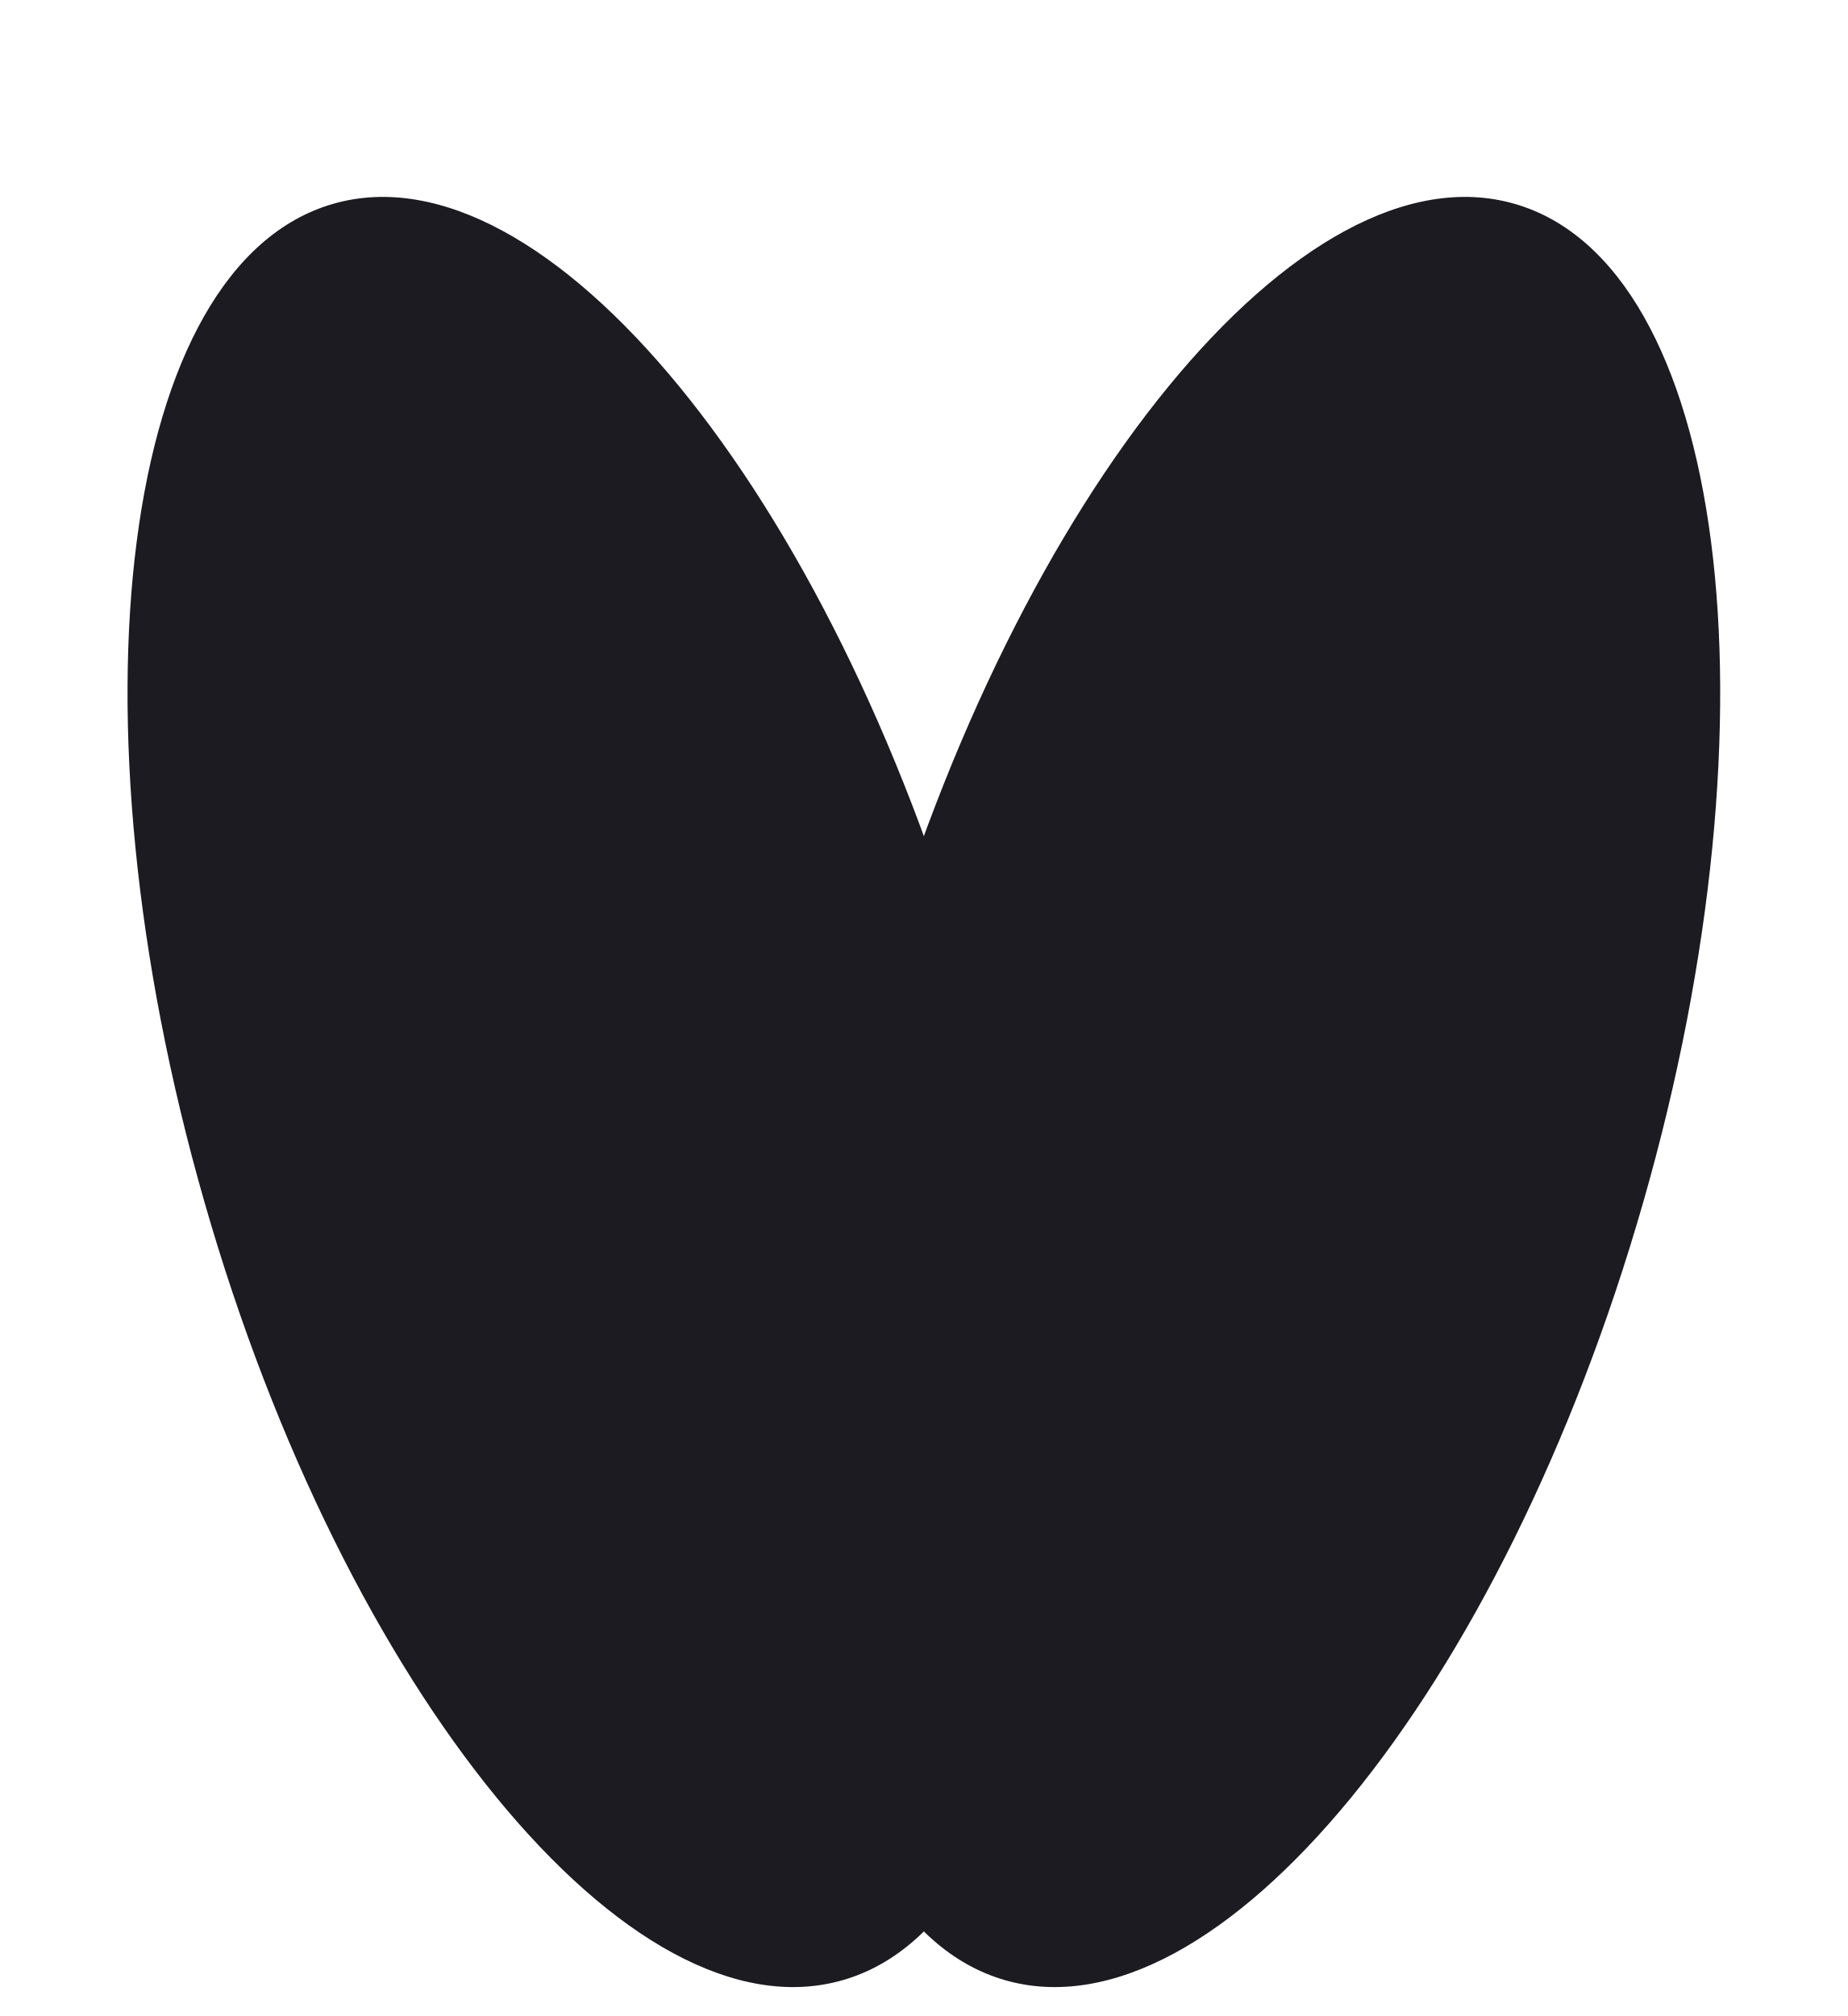
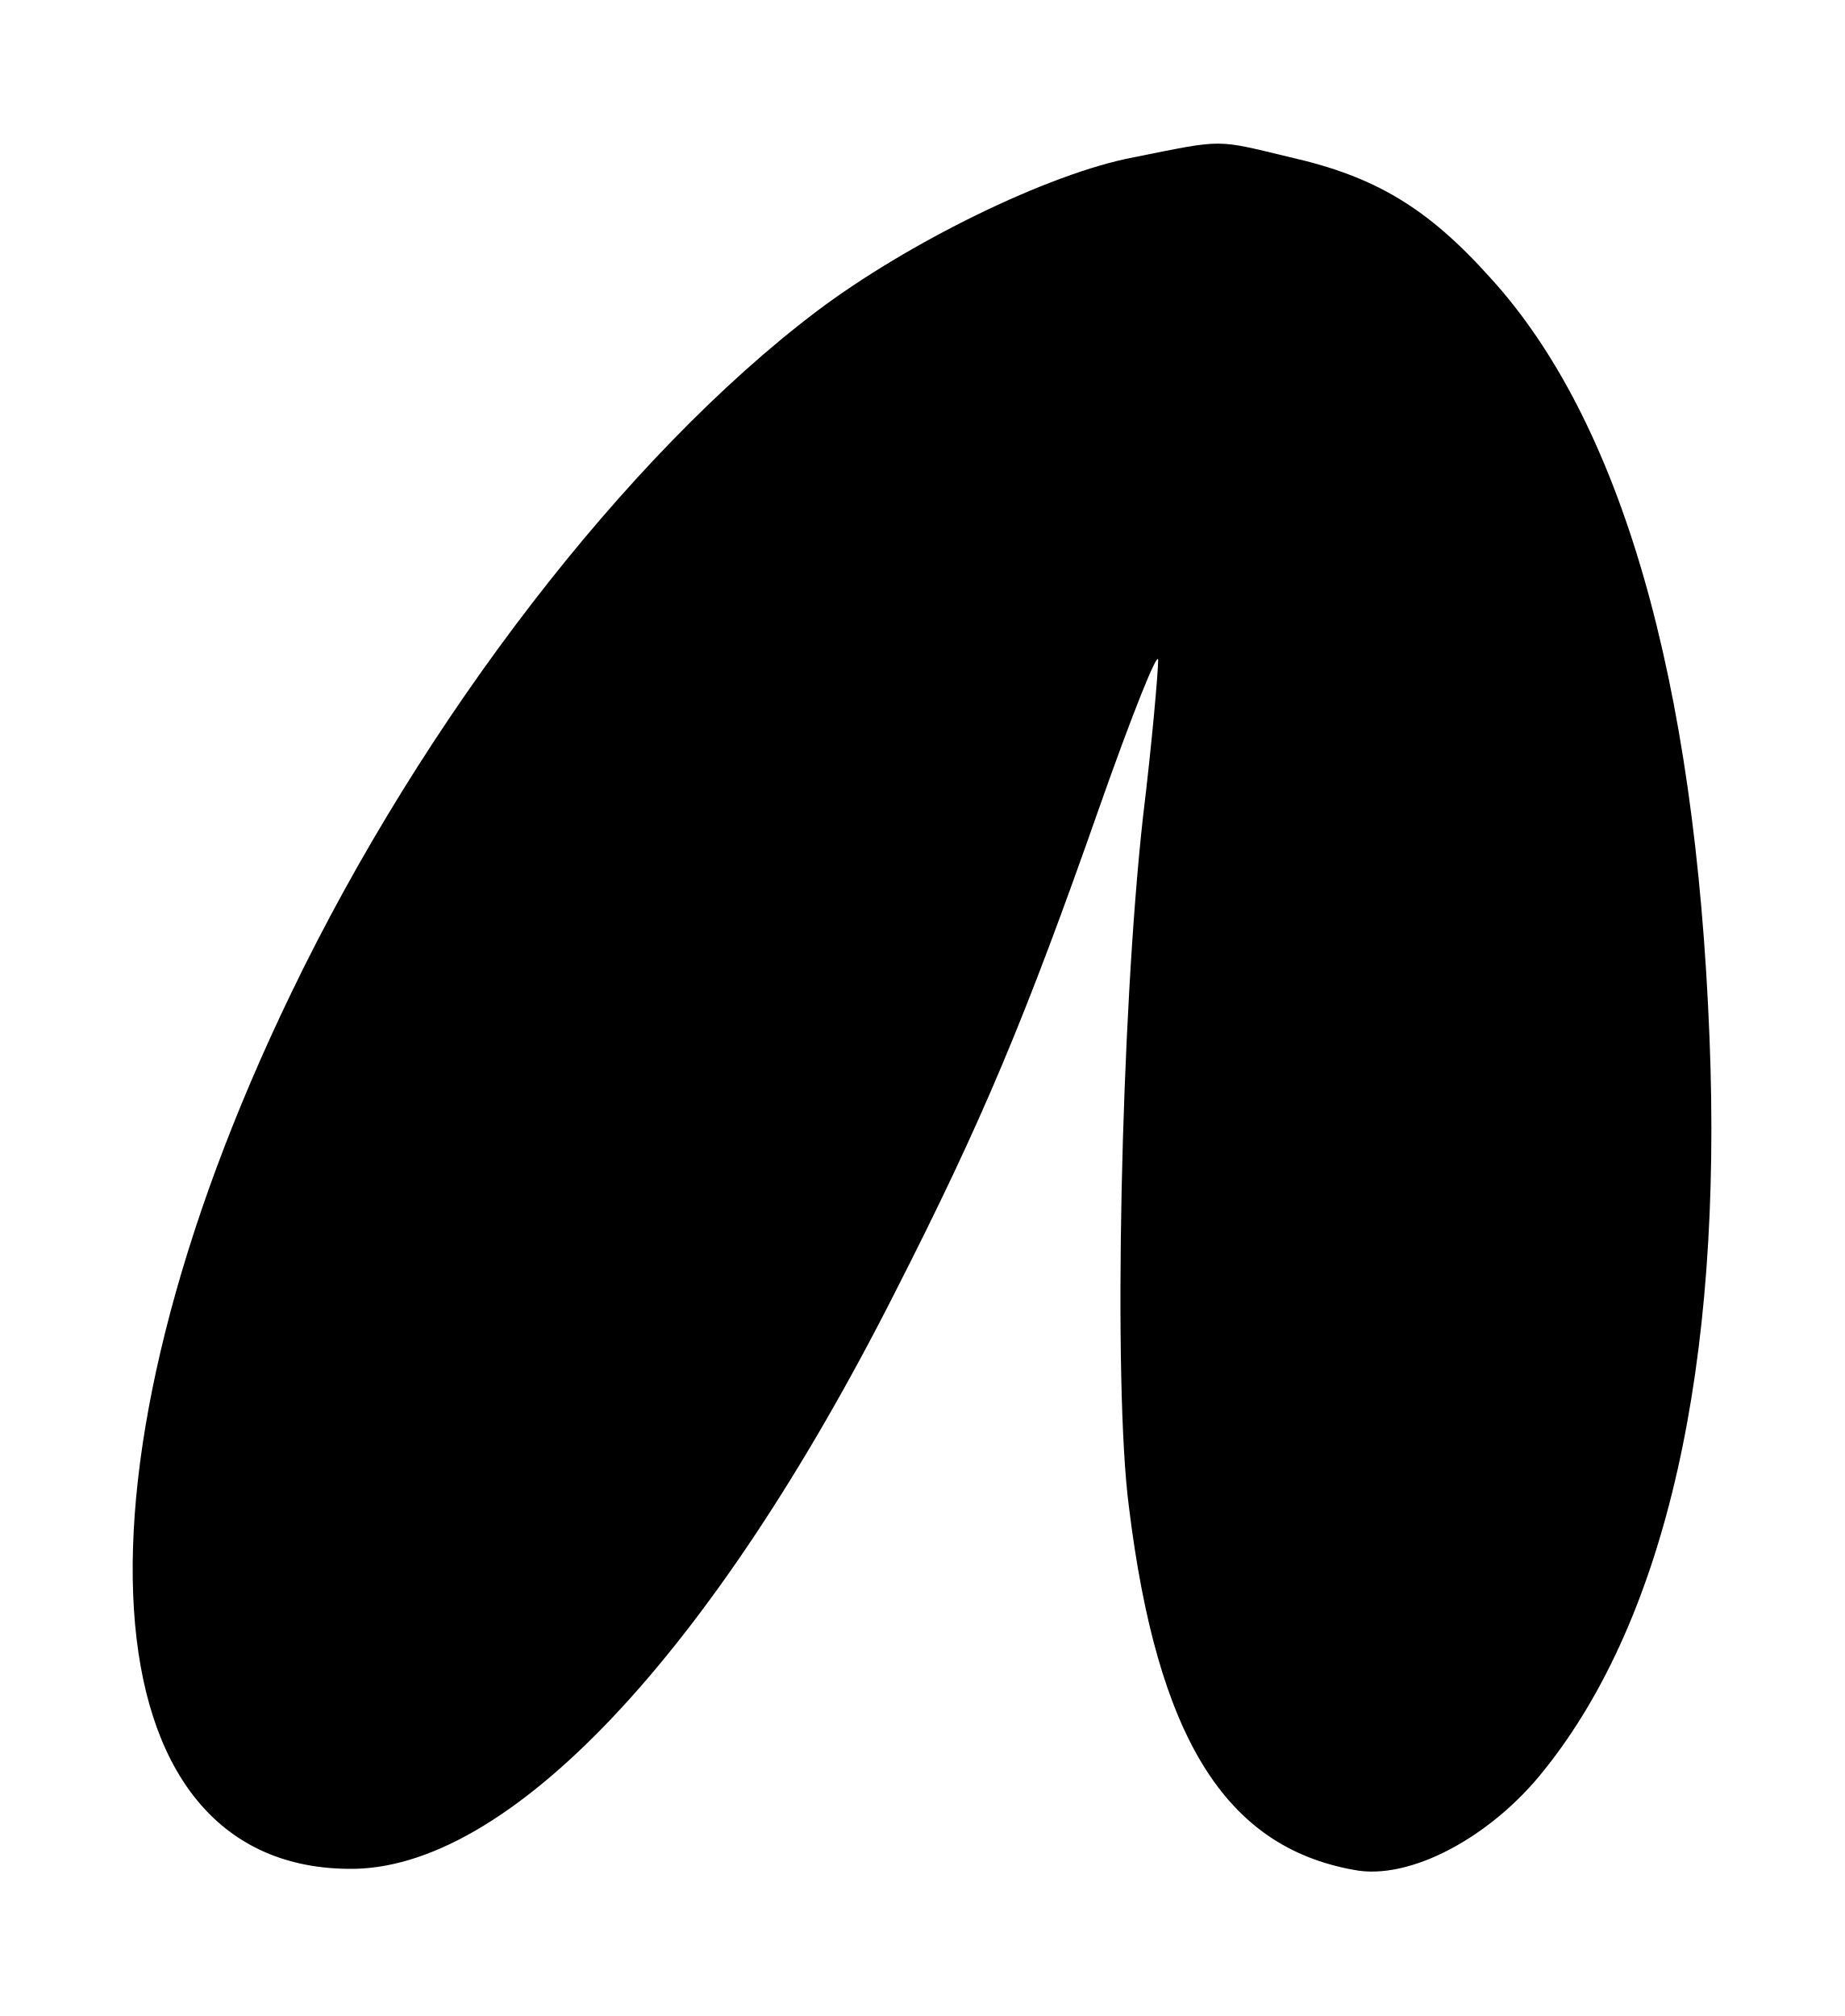
- <svg xmlns="http://www.w3.org/2000/svg" width="44" height="48" viewBox="0 0 44 48" fill="none">
-   <ellipse cx="14" cy="26" rx="9.5" ry="22" transform="rotate(-16 14 26)" fill="#1C1B22" />
-   <ellipse cx="30" cy="26" rx="9.5" ry="22" transform="rotate(16 30 26)" fill="#1C1B22" />
+ <svg xmlns="http://www.w3.org/2000/svg" version="1.0" width="183pt" height="200pt" viewBox="0 0 183 200" preserveAspectRatio="xMidYMid meet">
+   <g transform="translate(0,200) scale(0.1,-0.1)" fill="#000000" stroke="none">
+     <path d="M1125 1844 c-85 -16 -225 -85 -315 -153 -189 -143 -390 -404 -521 -676 -230 -476 -205 -866 56 -869 158 -3 361 212 544 574 85 167 128 269 202 480 32 91 58 156 58 145 0 -11 -6 -81 -15 -155 -22 -197 -30 -564 -14 -685 28 -228 95 -337 223 -360 55 -11 136 32 189 99 121 151 177 401 164 726 -14 357 -88 613 -218 755 -62 69 -114 100 -198 119 -75 18 -65 18 -155 0z" />
+   </g>
</svg>
